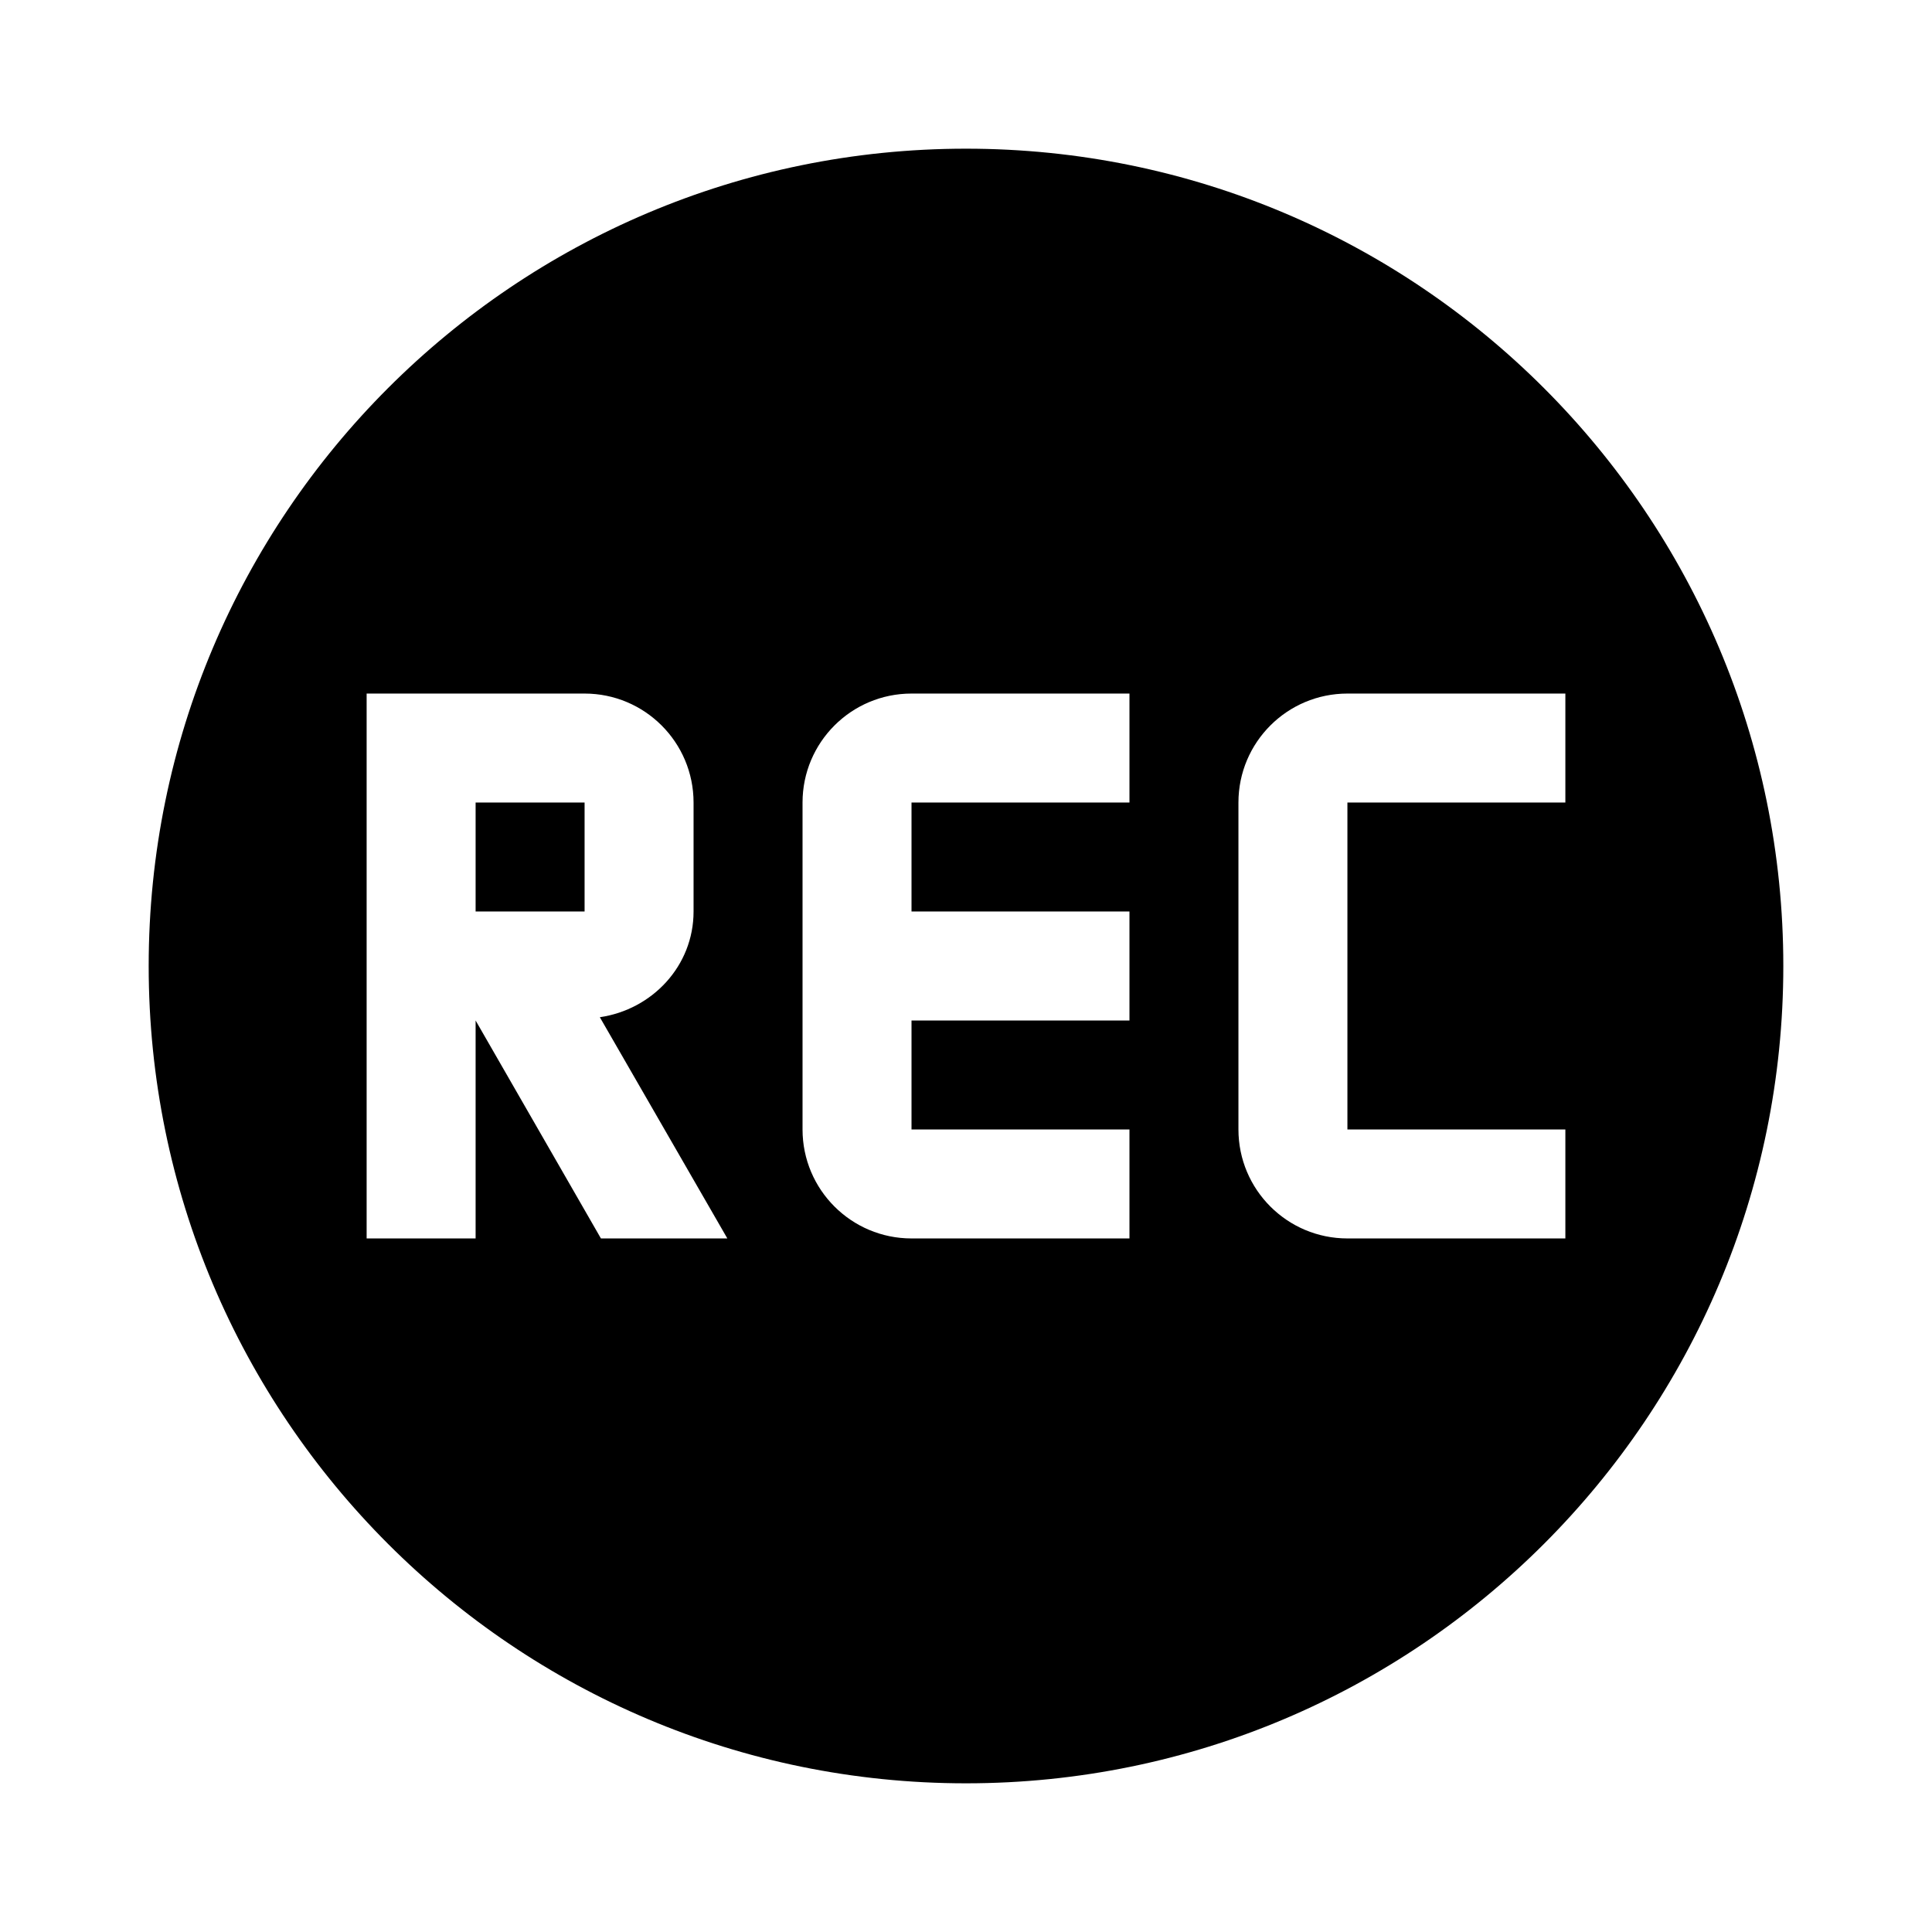
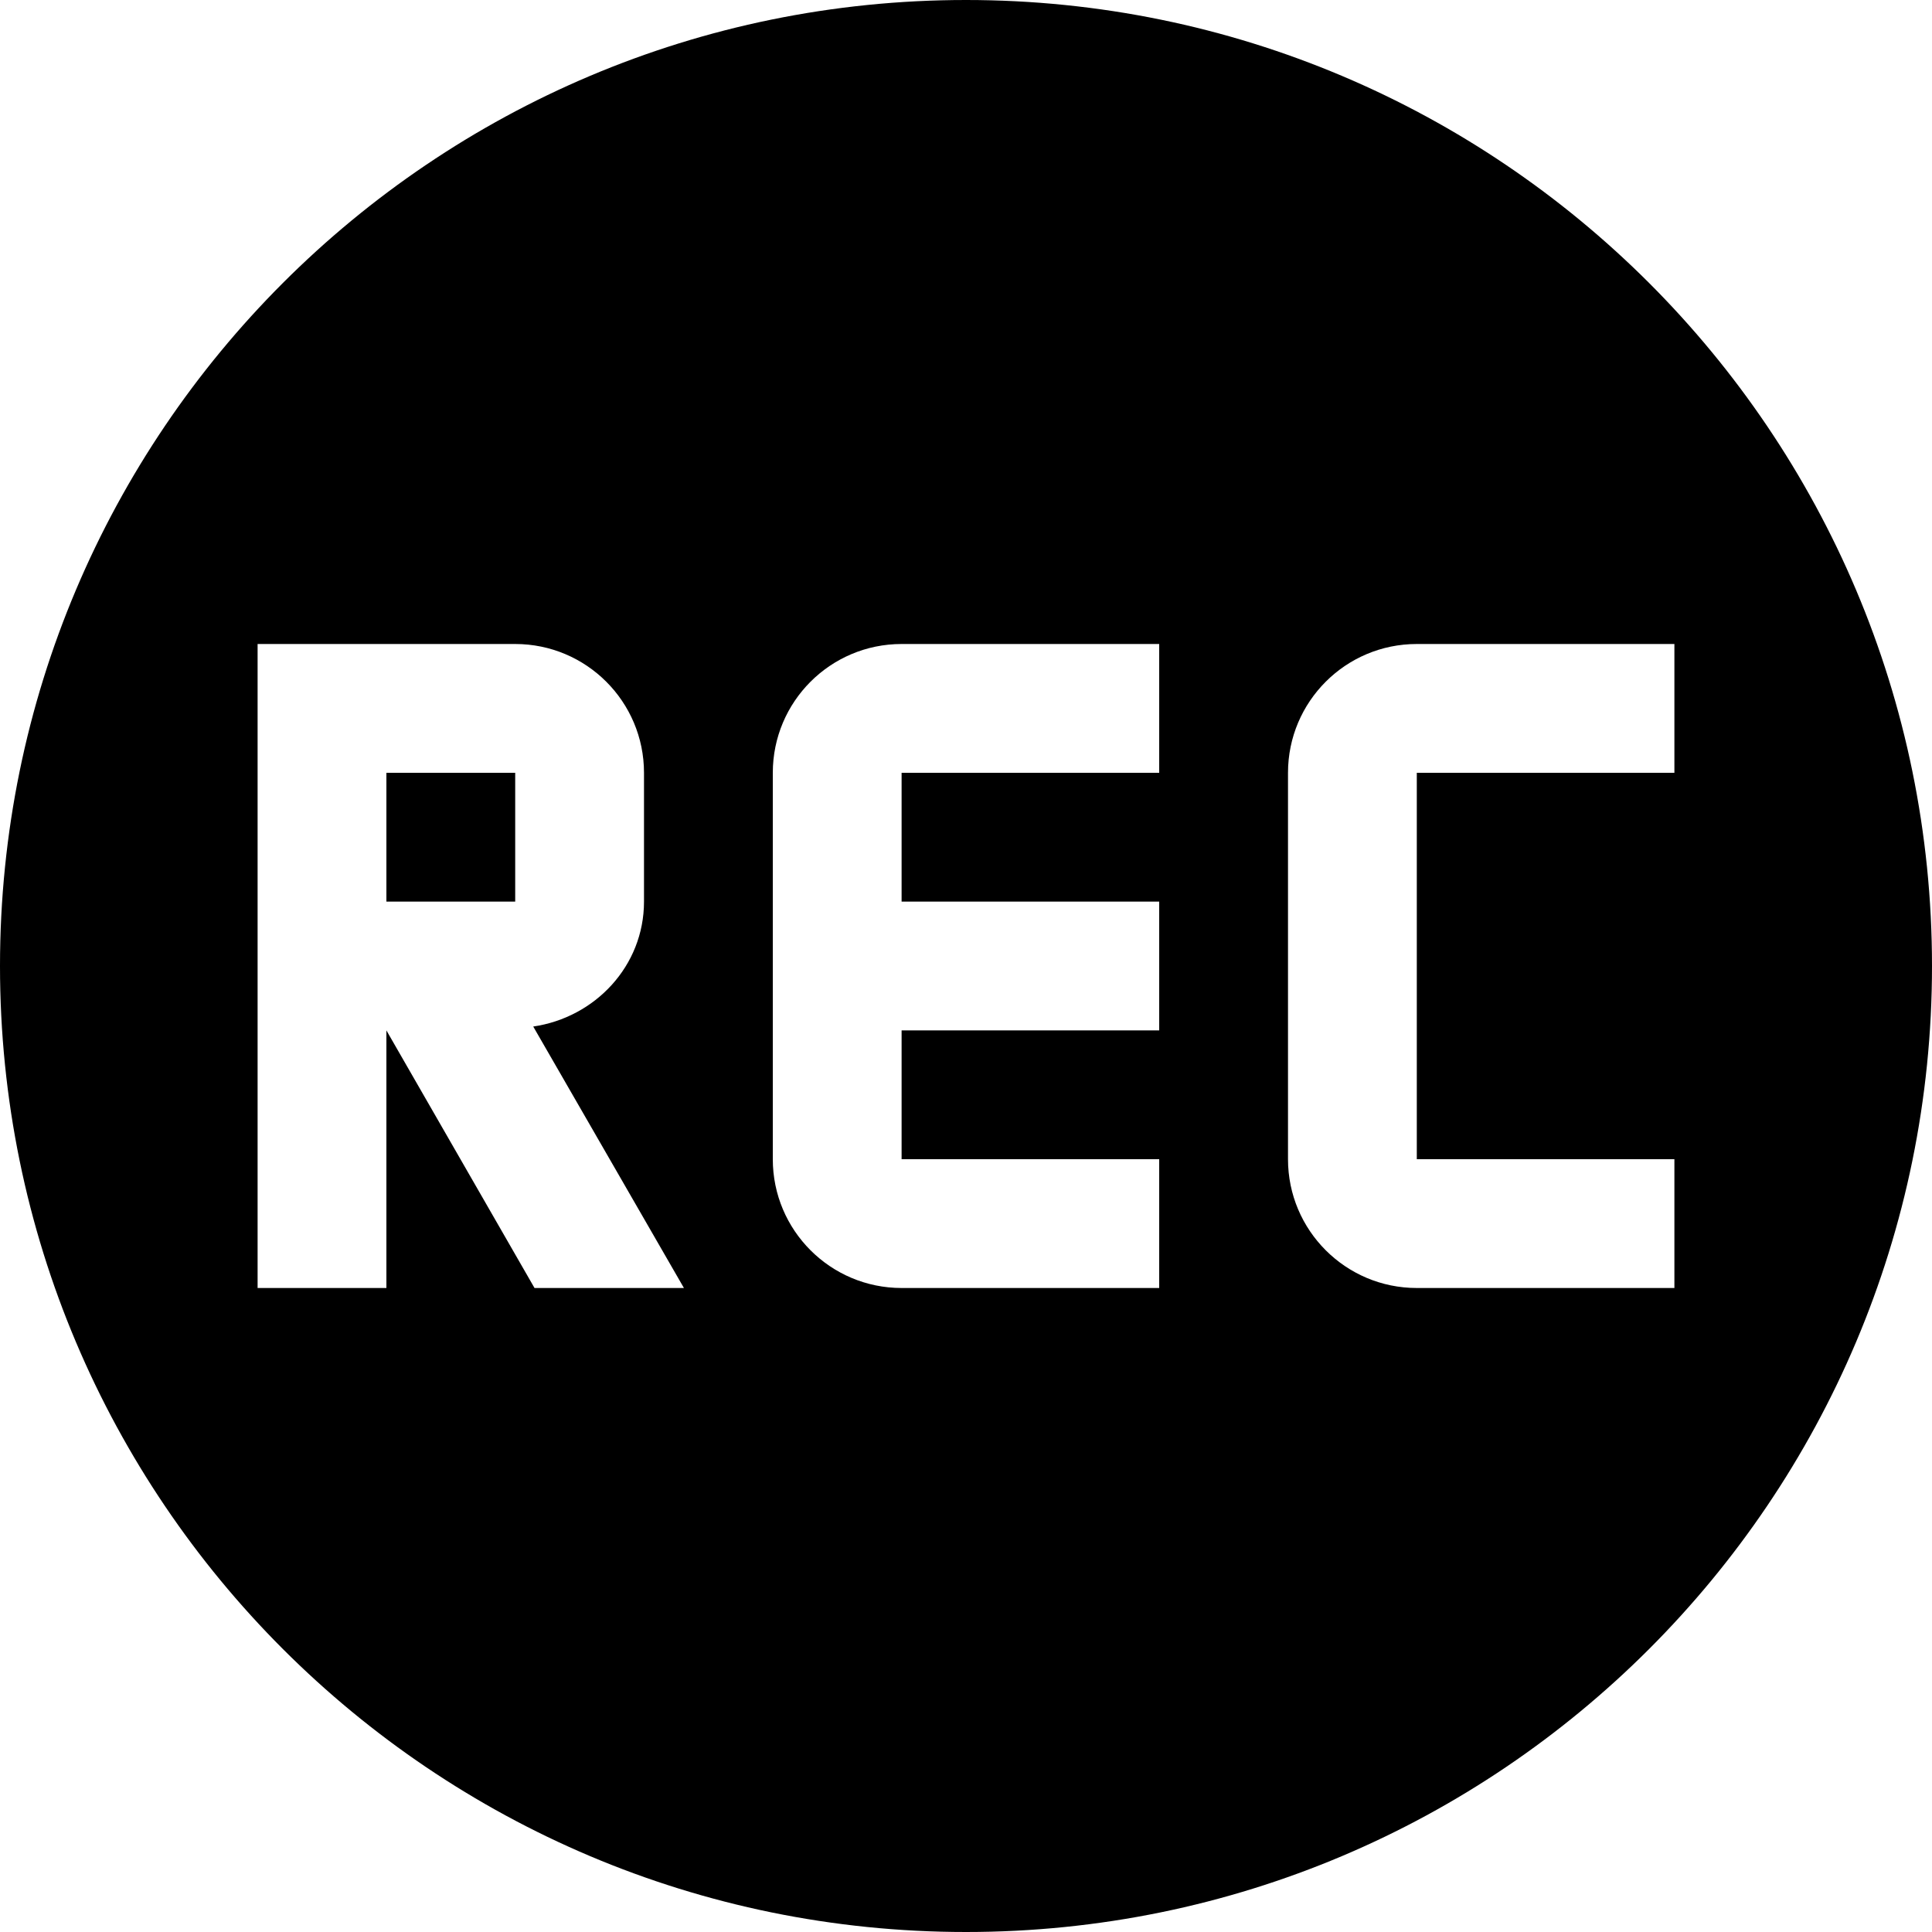
<svg xmlns="http://www.w3.org/2000/svg" viewBox="0 0 24 24">
-   <g style="" transform="matrix(1.353737, 0, 0, 1.353737, -4.921713, -4.921713)">
+   <g style="" transform="matrix(1.6, 0, 0, 1.6, -8, -8)">
    <path fill="currentColor" d="M12.5 5A7.5 7.5 0 0 0 5 12.5a7.5 7.5 0 0 0 7.5 7.5a7.5 7.5 0 0 0 7.5-7.5A7.5 7.5 0 0 0 12.5 5M7 10h2a1 1 0 0 1 1 1v1c0 .5-.38.9-.86.97L10.31 15H9.15L8 13v2H7m5-5h2v1h-2v1h2v1h-2v1h2v1h-2a1 1 0 0 1-1-1v-3a1 1 0 0 1 1-1m4 0h2v1h-2v3h2v1h-2a1 1 0 0 1-1-1v-3a1 1 0 0 1 1-1m-8 1v1h1v-1" />
  </g>
</svg>
